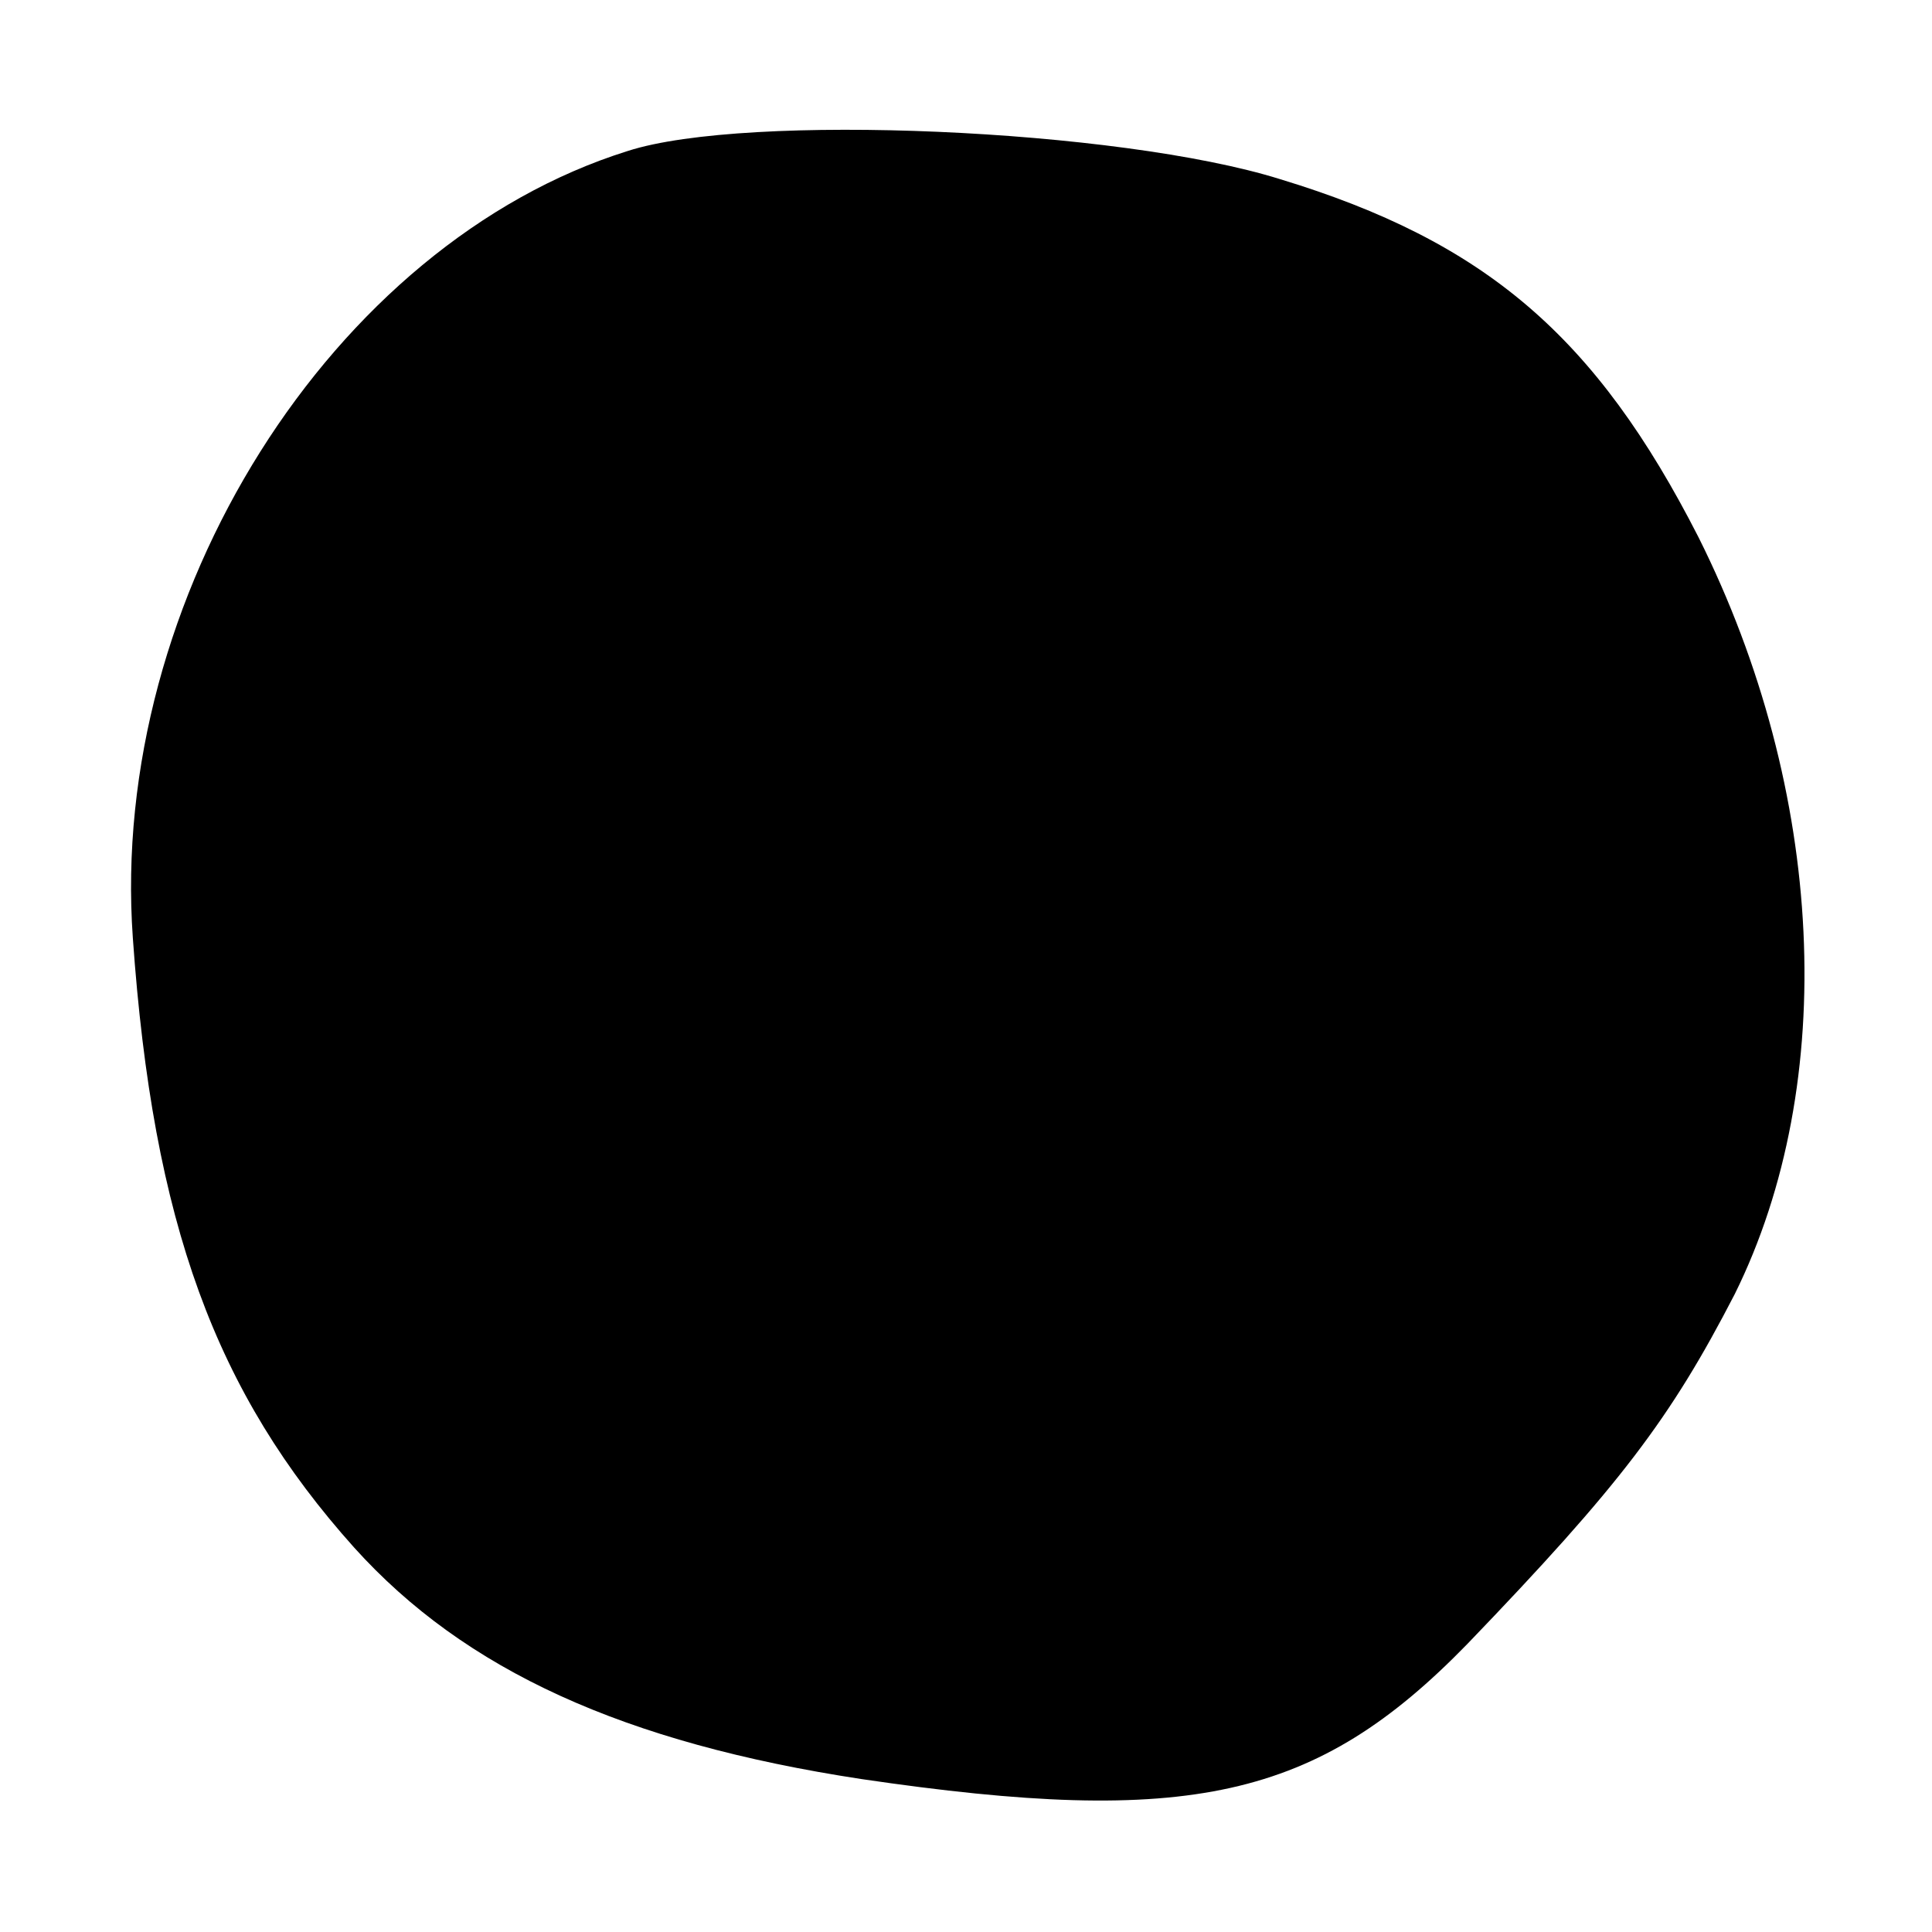
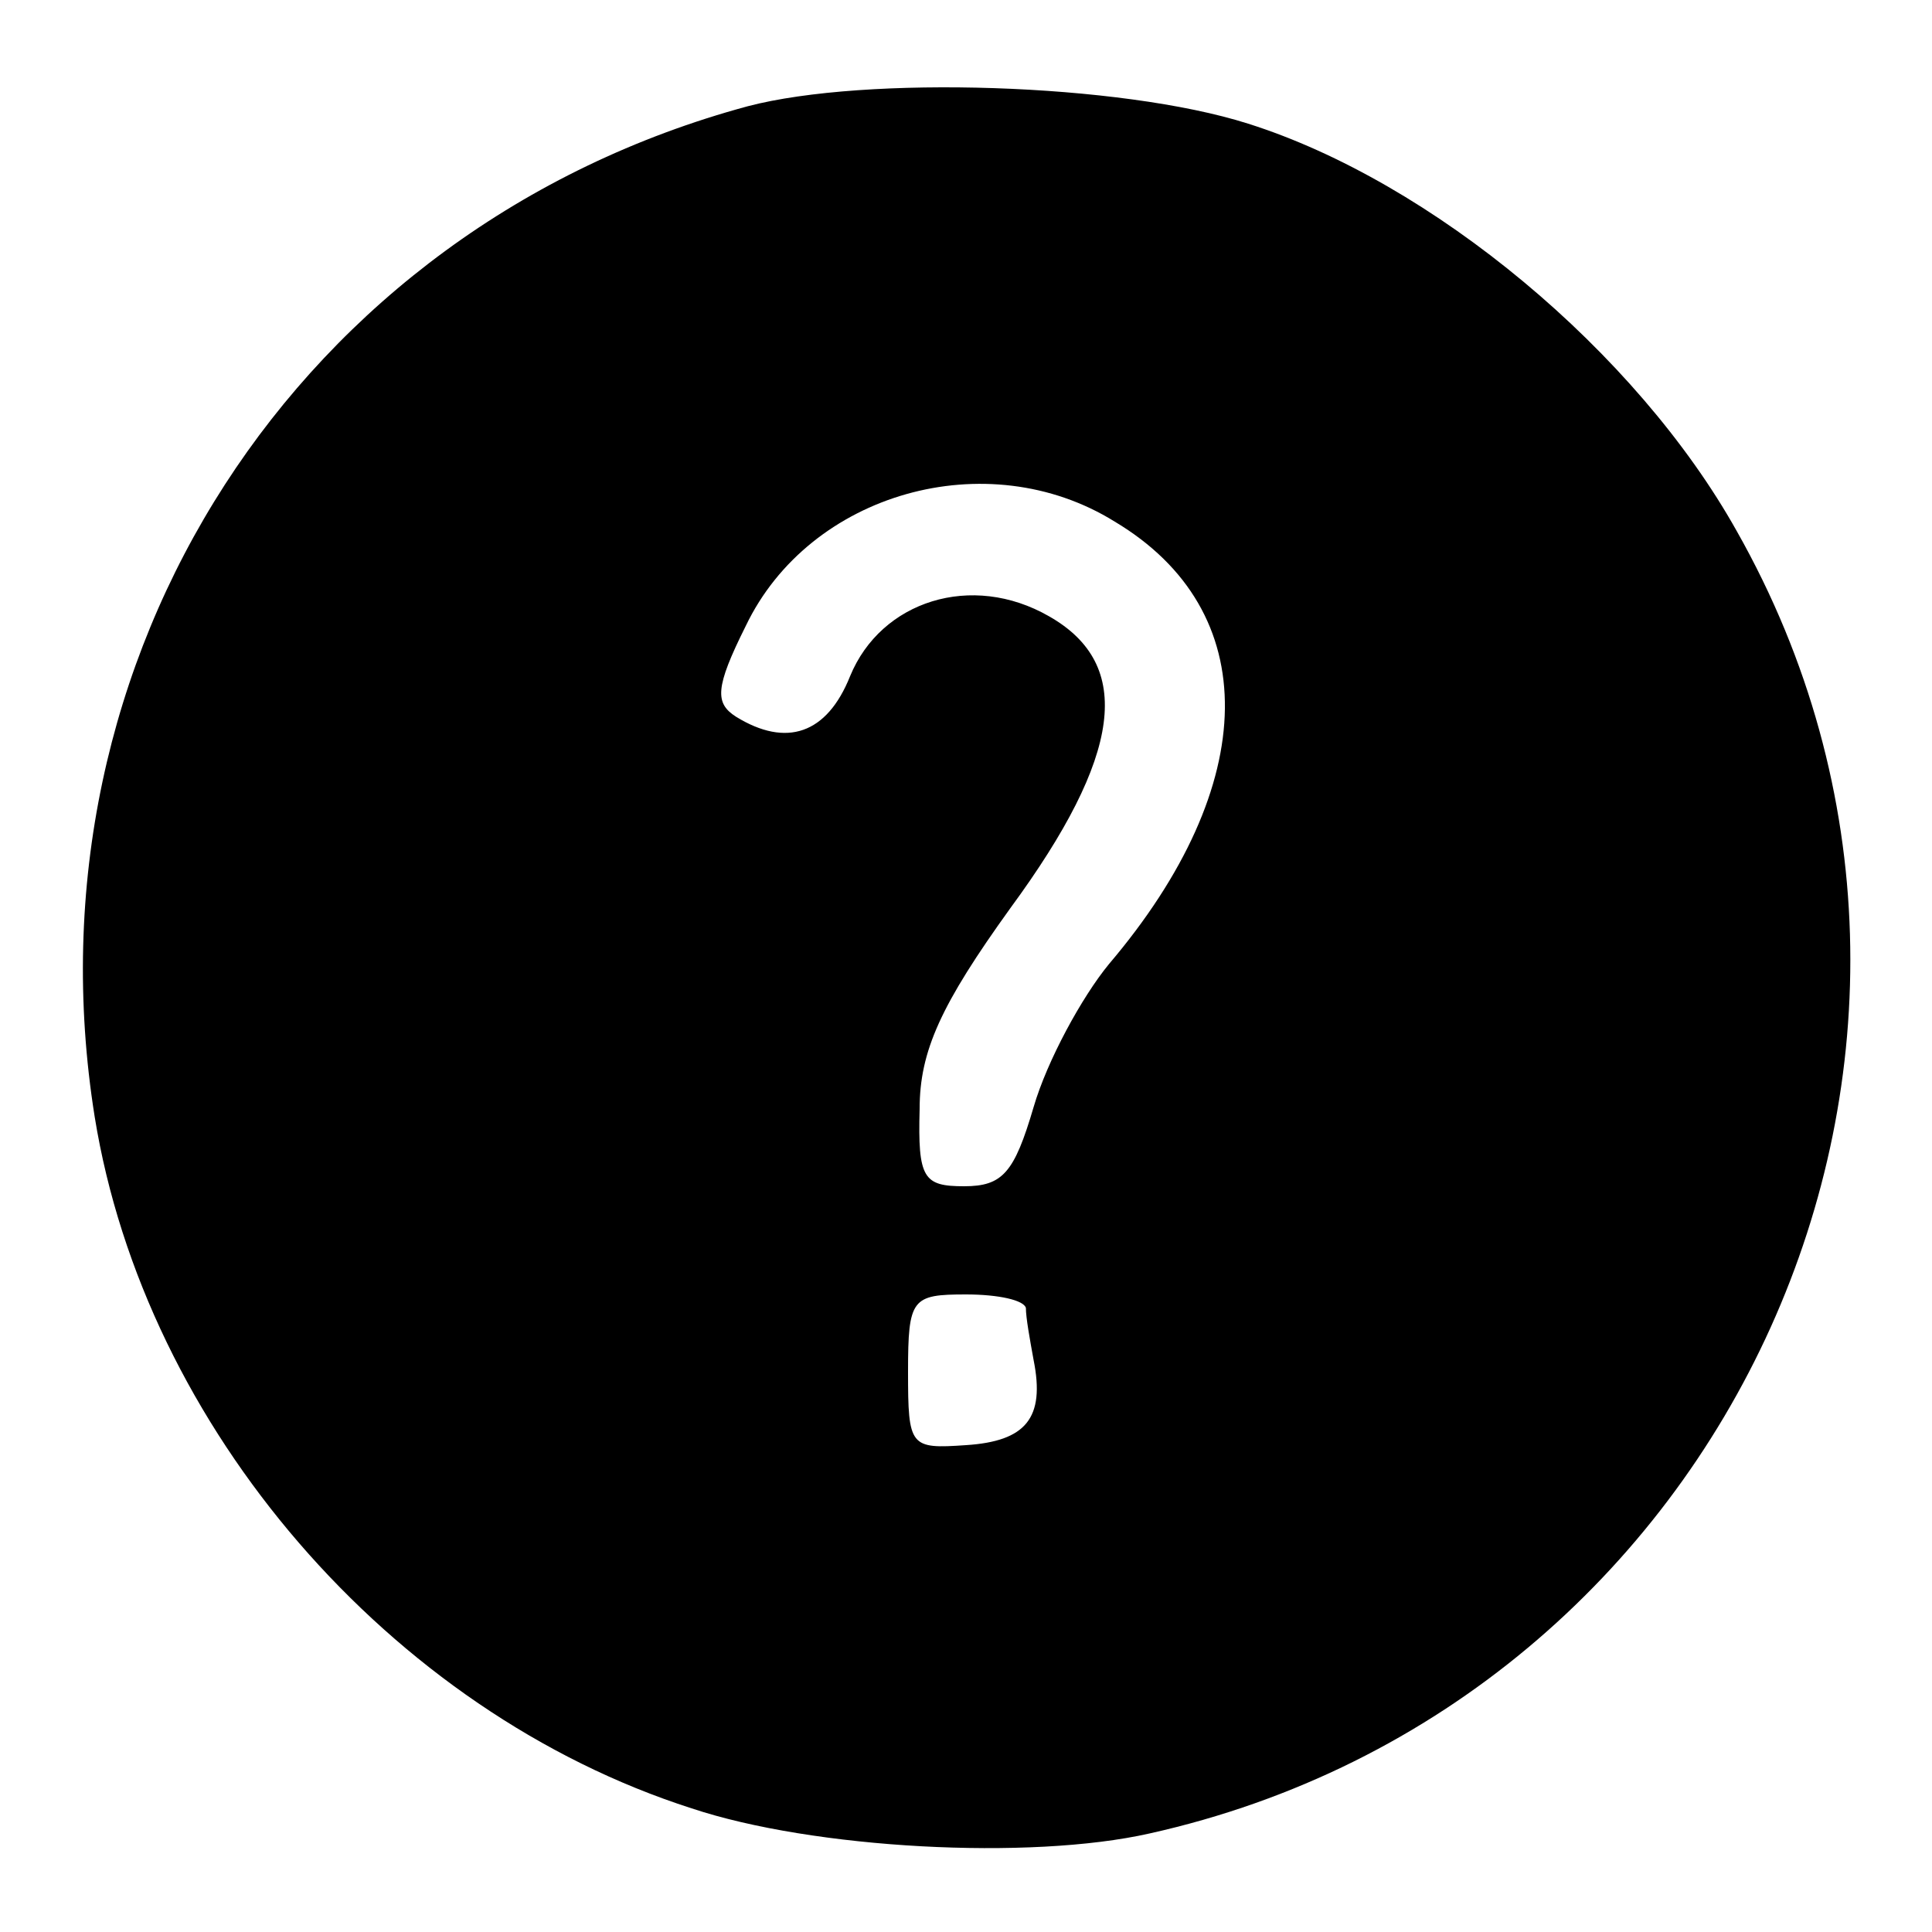
- <svg xmlns="http://www.w3.org/2000/svg" version="1.0" width="96pt" height="96pt" viewBox="0 0 96 96" preserveAspectRatio="xMidYMid meet">
-   <g transform="translate(0,96) scale(0.1,-0.1)" fill="#000000" stroke="none">
-     <path d="M312 885 c-147 -46 -258 -222 -246 -391 10 -142 41 -226 110 -303 55 -61 134 -97 252 -115 163 -24 226 -10 301 67 76 79 101 112 133 174 52 105 45 250 -18 376 -51 100 -106 147 -208 178 -80 25 -265 33 -324 14z" />
+ <svg xmlns="http://www.w3.org/2000/svg" version="1.0" width="100pt" height="100pt" viewBox="0 0 100 100" preserveAspectRatio="xMidYMid meet">
+   <g transform="translate(0,100) scale(0.1,-0.1)" fill="#000000" stroke="none">
+     <path d="M387 945 c-233 -63 -376 -285 -338 -523 26 -161 153 -308 309 -358 63 -21 175 -27 237 -13 301 67 455 407 304 674 -52 93 -158 181 -253 211 -66 21 -198 25 -259 9z m190 -215 c77 -46 76 -136 -3 -229 -14 -17 -32 -50 -39 -74 -10 -34 -16 -41 -36 -41 -21 0 -24 4 -23 40 0 30 11 54 47 104 58 79 64 126 20 151 -40 23 -87 8 -103 -31 -12 -30 -33 -37 -59 -21 -11 7 -11 15 5 47 33 69 125 95 191 54z m-46 -407 c0 -5 2 -16 4 -27 6 -30 -4 -42 -35 -44 -29 -2 -30 -1 -30 38 0 38 2 40 30 40 17 0 30 -3 31 -7z" />
  </g>
</svg>
